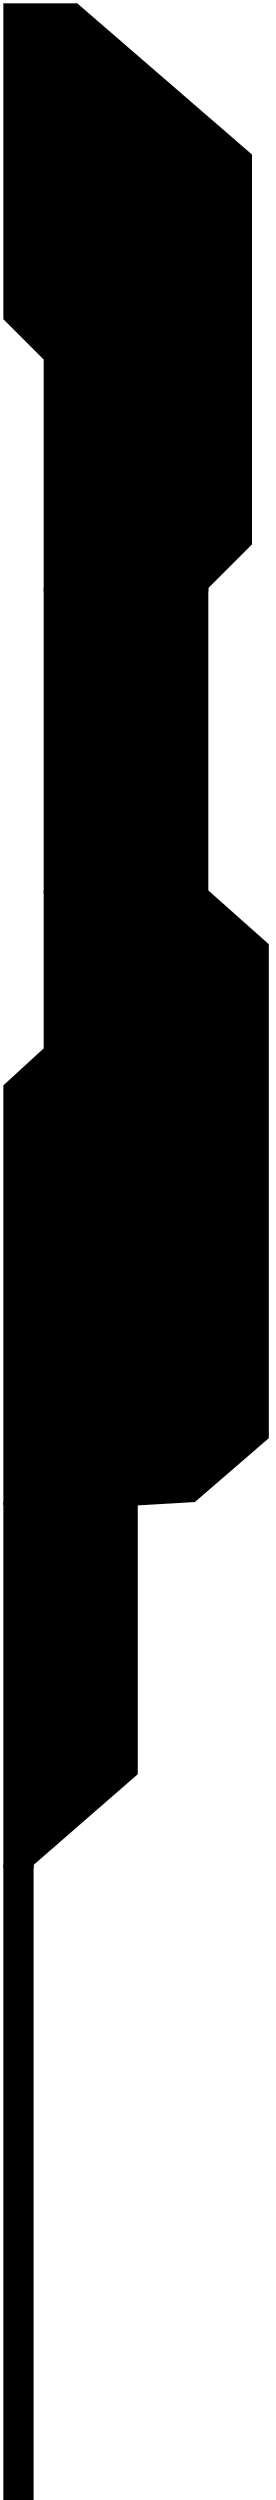
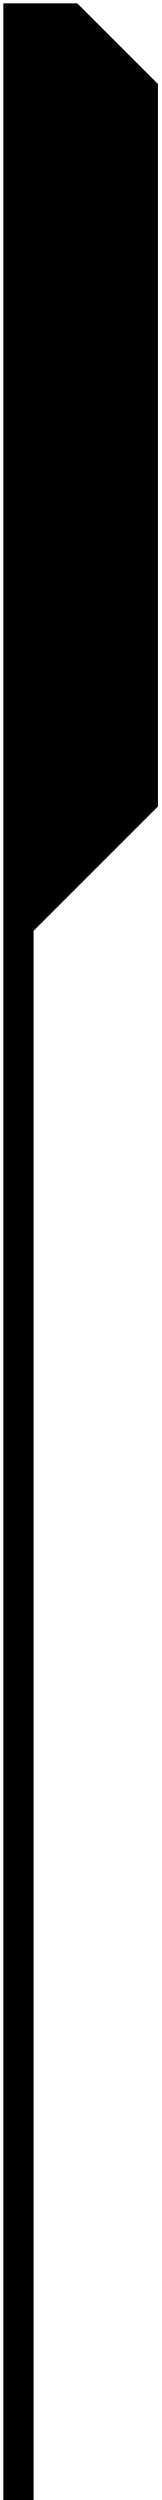
- <svg xmlns="http://www.w3.org/2000/svg" width="82" height="744" viewBox="0 0 82 744">
+ <svg xmlns="http://www.w3.org/2000/svg" width="48" height="744" viewBox="0 0 48 744">
  <defs>
-     <linearGradient id="sheen-rail-left-upper" gradientUnits="userSpaceOnUse" x1="12" y1="2" x2="45" y2="175">
+     <linearGradient id="sheen-rail-left" gradientUnits="userSpaceOnUse" x1="0" y1="1" x2="0" y2="744">
      <stop offset="0" stop-color="{{$surface-panel-lit-top}}" />
-       <stop offset="0.22" stop-color="{{$surface-panel-recessed}}" />
-       <stop offset="0.65" stop-color="{{$surface-panel}}" />
-       <stop offset="1" stop-color="{{$surface-panel}}" />
-     </linearGradient>
-     <linearGradient id="sheen-rail-left-neck" gradientUnits="userSpaceOnUse" x1="37" y1="175" x2="37" y2="265">
-       <stop offset="0" stop-color="{{$surface-panel}}" />
-       <stop offset="0.55" stop-color="{{$surface-panel-lit-top}}" />
-       <stop offset="1" stop-color="{{$surface-control}}" />
-     </linearGradient>
-     <linearGradient id="sheen-rail-left-mid" gradientUnits="userSpaceOnUse" x1="25" y1="270" x2="45" y2="435">
-       <stop offset="0" stop-color="{{$surface-control}}" />
-       <stop offset="0.32" stop-color="{{$surface-panel-lit-top}}" />
-       <stop offset="0.68" stop-color="{{$surface-panel}}" />
-       <stop offset="1" stop-color="{{$surface-panel-lit-bottom}}" />
-     </linearGradient>
-     <linearGradient id="sheen-rail-left-lower" gradientUnits="userSpaceOnUse" x1="28" y1="455" x2="8" y2="548">
-       <stop offset="0" stop-color="{{$surface-panel-lit-bottom}}" />
-       <stop offset="0.45" stop-color="{{$surface-panel-lit-top}}" />
-       <stop offset="0.80" stop-color="{{$surface-control}}" />
-       <stop offset="1" stop-color="{{$surface-pill-inactive}}" />
-     </linearGradient>
-     <linearGradient id="sheen-rail-left-stem" gradientUnits="userSpaceOnUse" x1="5" y1="555" x2="5" y2="744">
-       <stop offset="0" stop-color="{{$surface-pill-inactive}}" />
-       <stop offset="0.75" stop-color="{{$surface-control}}" />
+       <stop offset="0.15" stop-color="{{$surface-panel-recessed}}" />
+       <stop offset="0.35" stop-color="{{$surface-panel}}" />
+       <stop offset="0.70" stop-color="{{$surface-panel-lit-bottom}}" />
      <stop offset="1" stop-color="{{$surface-control}}" />
    </linearGradient>
    <linearGradient id="specular-rail-left" gradientUnits="userSpaceOnUse" x1="0" y1="0" x2="0" y2="300">
      <stop offset="0" stop-color="{{$specular-rim-top.color}}" stop-opacity="{{$specular-rim-top.opacity}}" />
      <stop offset="1" stop-color="{{$specular-rim-fade.color}}" stop-opacity="{{$specular-rim-fade.opacity}}" />
    </linearGradient>
  </defs>
-   <polygon points="1,95 1,1 23,1 75,46 75,162 62,175 62,176 13,176 13,107" fill="url(#sheen-rail-left-upper)" />
-   <polygon points="13,175 62,175 62,266 13,266" fill="url(#sheen-rail-left-neck)" />
-   <polygon points="13,265 62,265 80,281 80,428 58,447 41,448 1,448 1,323 13,312" fill="url(#sheen-rail-left-mid)" />
-   <polygon points="1,447 41,447 41,528 10,555 10,556 1,556" fill="url(#sheen-rail-left-lower)" />
-   <polygon points="1,555 10,555 10,744 1,744" fill="url(#sheen-rail-left-stem)" />
-   <path fill="none" stroke="{{$border-panel-outer}}" stroke-width="2" d="M 1,744 L 1,323 L 13,312 L 13,107 L 1,95 L 1,1 L 23,1 L 75,46 L 75,162 L 62,175 L 62,265 L 80,281 L 80,428 L 58,447 L 41,447 L 41,528 L 10,555 L 10,744" />
-   <path fill="none" stroke="{{$border-panel-groove}}" stroke-width="1" d="M 3.5,744 L 3.5,324 L 15.5,313 L 15.5,106 L 3.5,94 L 3.5,3.5 L 22,3.5 L 72.5,47 L 72.5,161 L 59.5,174 L 59.5,266 L 77.5,282 L 77.5,427 L 57,444.5 L 38.5,444.5 L 38.5,527 L 7.5,554 L 7.5,744" />
-   <path fill="none" stroke="url(#specular-rail-left)" stroke-width="1" stroke-linejoin="miter" d="M 2.5,94.5 L 2.5,2.5 L 22.5,2.5 L 73.5,46.5" />
+   <polygon points="1,1 23,1 47,25 47,240 10,277 10,744 1,744" fill="url(#sheen-rail-left)" />
+   <path fill="none" stroke="{{$border-panel-outer}}" stroke-width="2" d="M 1,744 L 1,1 L 23,1 L 47,25 L 47,240 L 10,277 L 10,744" />
+   <path fill="none" stroke="{{$border-panel-groove}}" stroke-width="1" d="M 3.5,744 L 3.5,3.5 L 22,3.5 L 44.5,26 L 44.5,239 L 7.5,276 L 7.5,744" />
+   <path fill="none" stroke="url(#specular-rail-left)" stroke-width="1" stroke-linejoin="miter" d="M 2.5,2.5 L 22.5,2.5 L 45.5,25.5" />
</svg>
